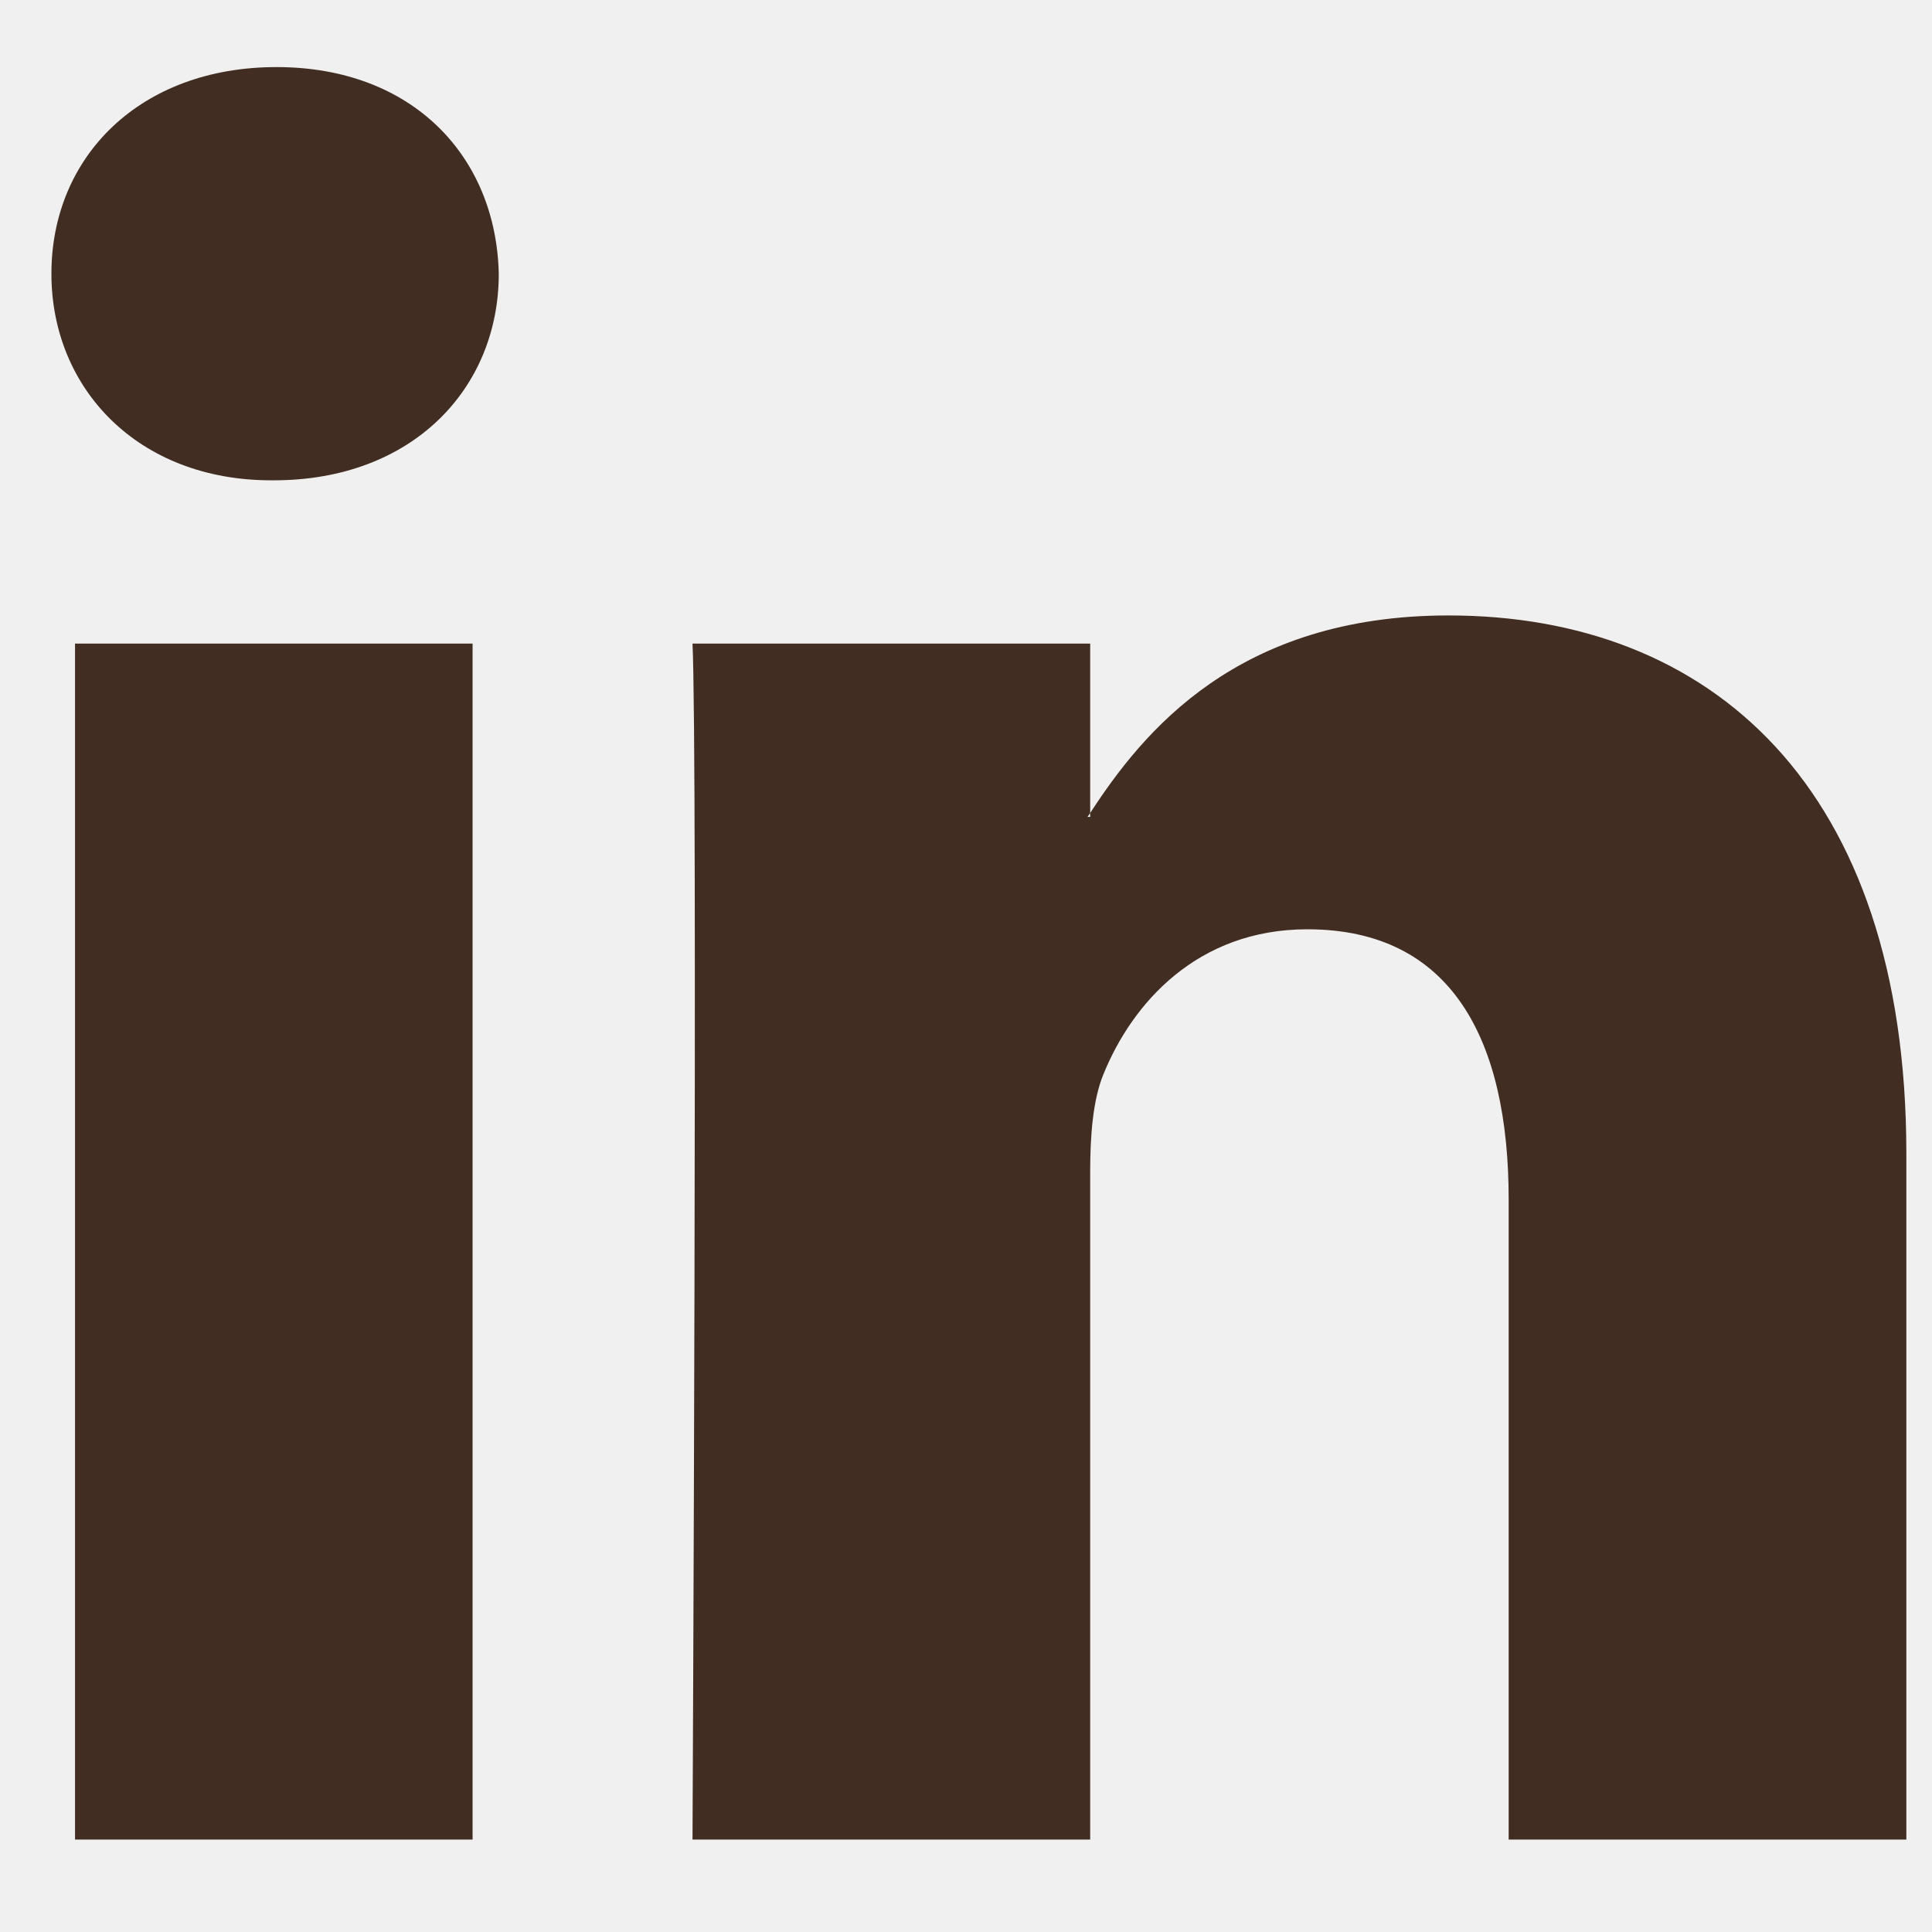
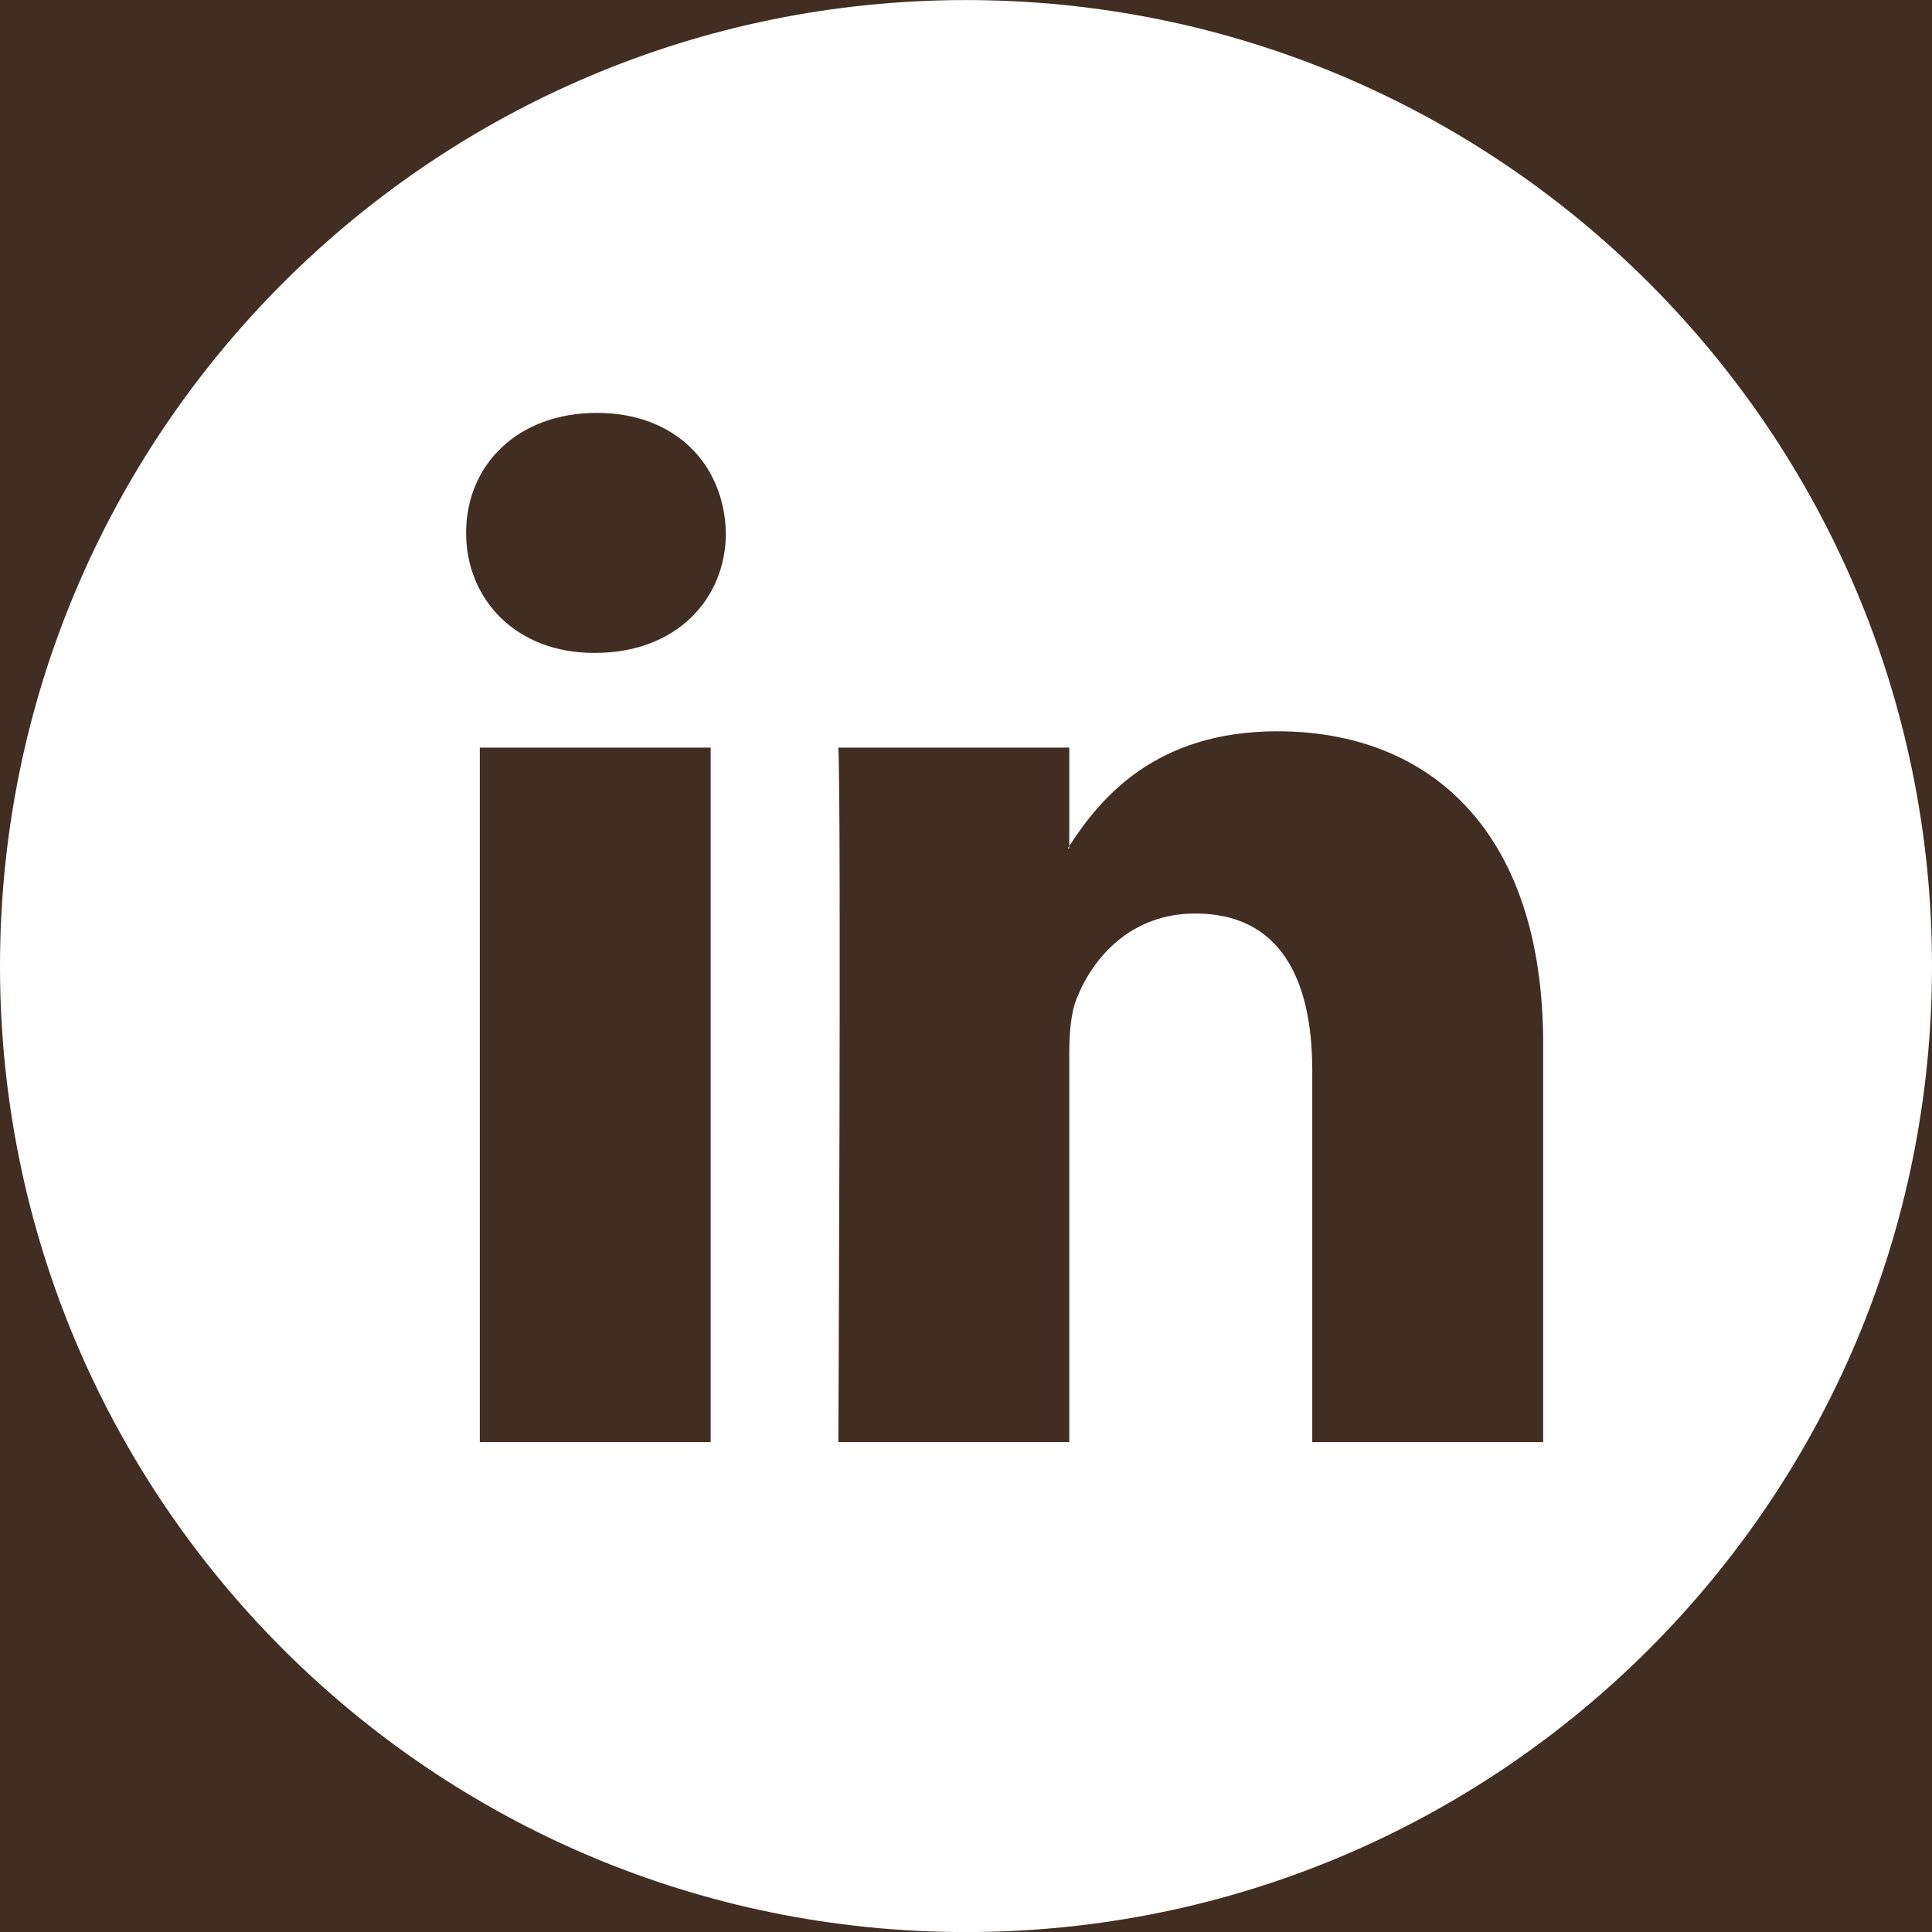
- <svg xmlns="http://www.w3.org/2000/svg" width="18" height="18" viewBox="0 0 18 18" fill="none">
-   <path d="M17.761 10.749V17.139H14.056V11.177C14.056 9.68 13.521 8.658 12.18 8.658C11.156 8.658 10.548 9.346 10.279 10.012C10.182 10.251 10.157 10.581 10.157 10.915V17.139H6.452C6.452 17.139 6.501 7.041 6.452 5.996H10.157V7.575C10.15 7.587 10.139 7.599 10.132 7.611H10.157V7.575C10.649 6.817 11.527 5.734 13.496 5.734C15.934 5.734 17.761 7.327 17.761 10.749ZM2.576 0.625C1.308 0.625 0.479 1.456 0.479 2.55C0.479 3.619 1.284 4.475 2.527 4.475H2.551C3.843 4.475 4.647 3.619 4.647 2.55C4.622 1.456 3.843 0.625 2.576 0.625ZM0.699 17.139H4.403V5.996H0.699V17.139Z" fill="#412D22" />
+ <svg xmlns="http://www.w3.org/2000/svg" width="31" height="31" viewBox="0 0 31 31" fill="none">
+   <rect width="31" height="31" fill="#E5E5E5" />
+   <g clip-path="url(#clip0)">
+     <rect width="1440" height="5790" transform="translate(-1350 -5709)" fill="white" />
+     <rect x="-1350" y="-76" width="1440" height="157" fill="#412D22" />
+     <path d="M15.5 31.001C24.06 31.001 31 24.061 31 15.501C31 6.941 24.06 0.001 15.5 0.001C6.94 0.001 0 6.941 0 15.501C0 24.061 6.94 31.001 15.5 31.001Z" fill="white" />
+     <path d="M24.761 16.749V23.139H21.056V17.177C21.056 15.68 20.521 14.658 19.18 14.658C18.156 14.658 17.548 15.346 17.279 16.013C17.182 16.251 17.157 16.582 17.157 16.916V23.139H13.452C13.452 23.139 13.501 13.041 13.452 11.996H17.157V13.575C17.15 13.588 17.139 13.6 17.132 13.612H17.157V13.575C17.649 12.818 18.527 11.734 20.496 11.734C22.934 11.734 24.761 13.327 24.761 16.749ZM9.576 6.625C8.308 6.625 7.479 7.457 7.479 8.55C7.479 9.62 8.284 10.476 9.527 10.476H9.551C10.843 10.476 11.647 9.62 11.647 8.55C11.622 7.457 10.843 6.625 9.576 6.625ZM7.699 23.139H11.403V11.996H7.699V23.139Z" fill="#412D22" />
+   </g>
+   <defs>
+     <clipPath id="clip0">
+       <rect width="1440" height="5790" fill="white" transform="translate(-1350 -5709)" />
+     </clipPath>
+   </defs>
</svg>
